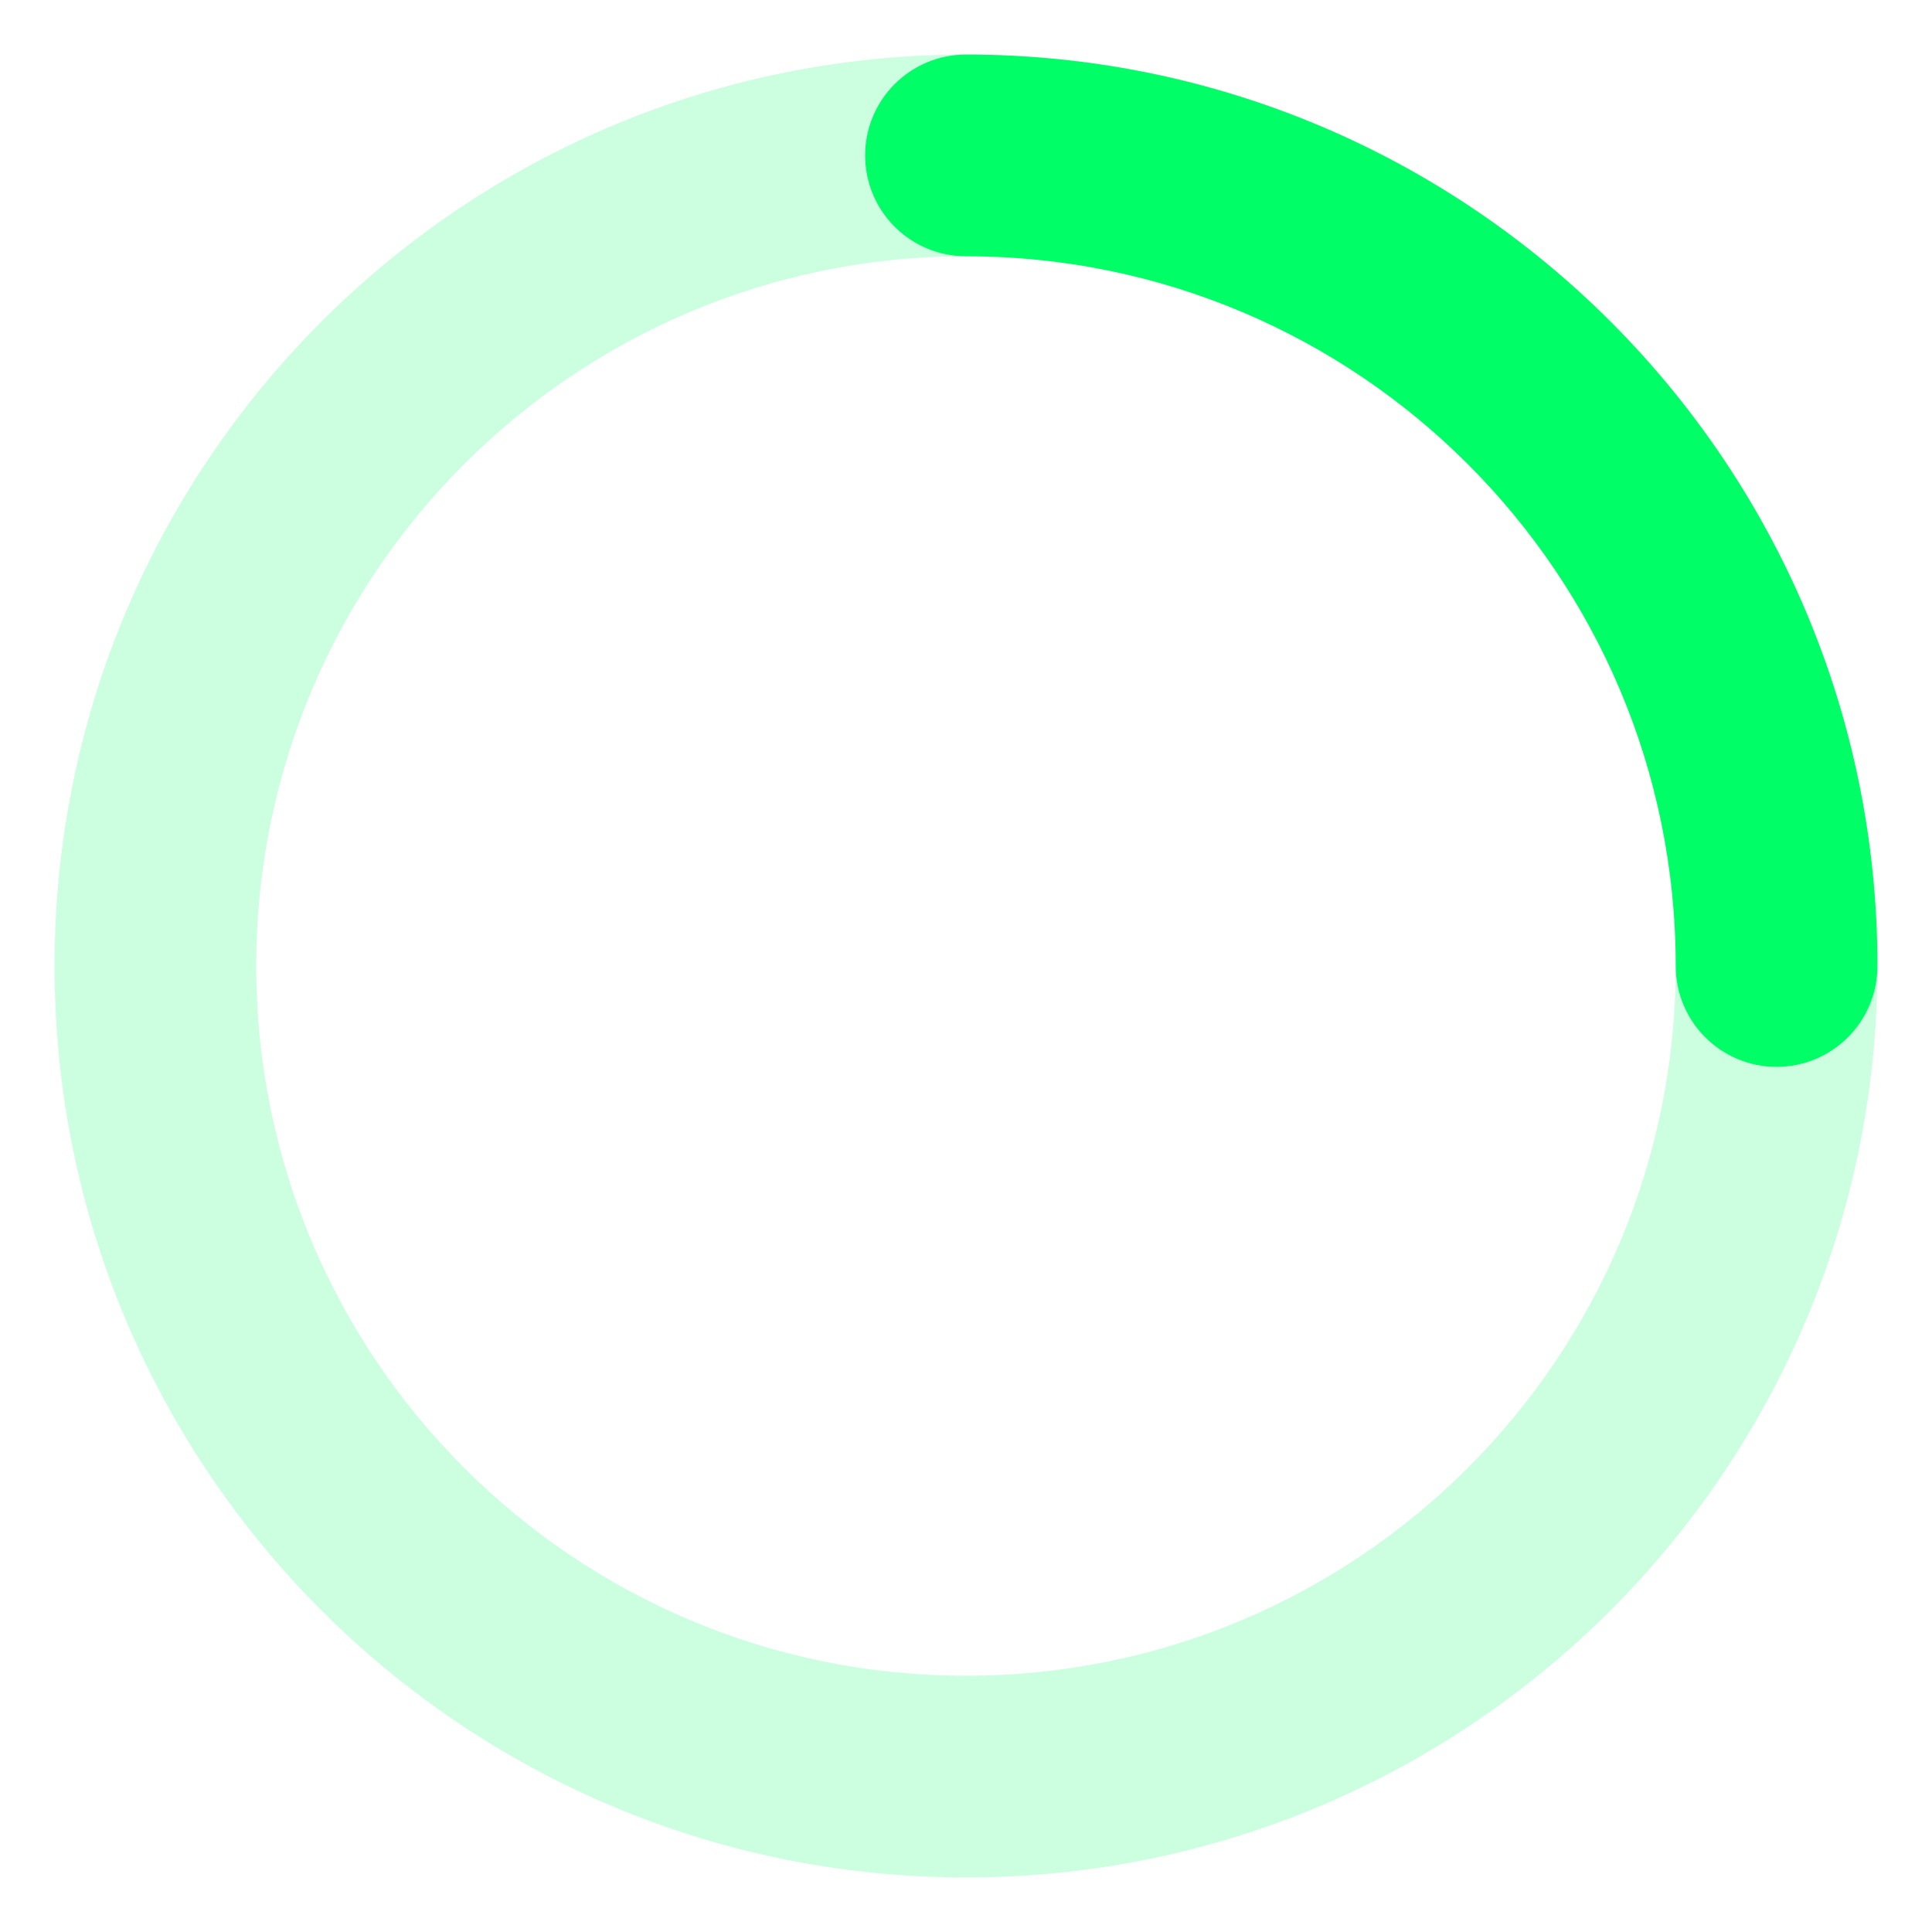
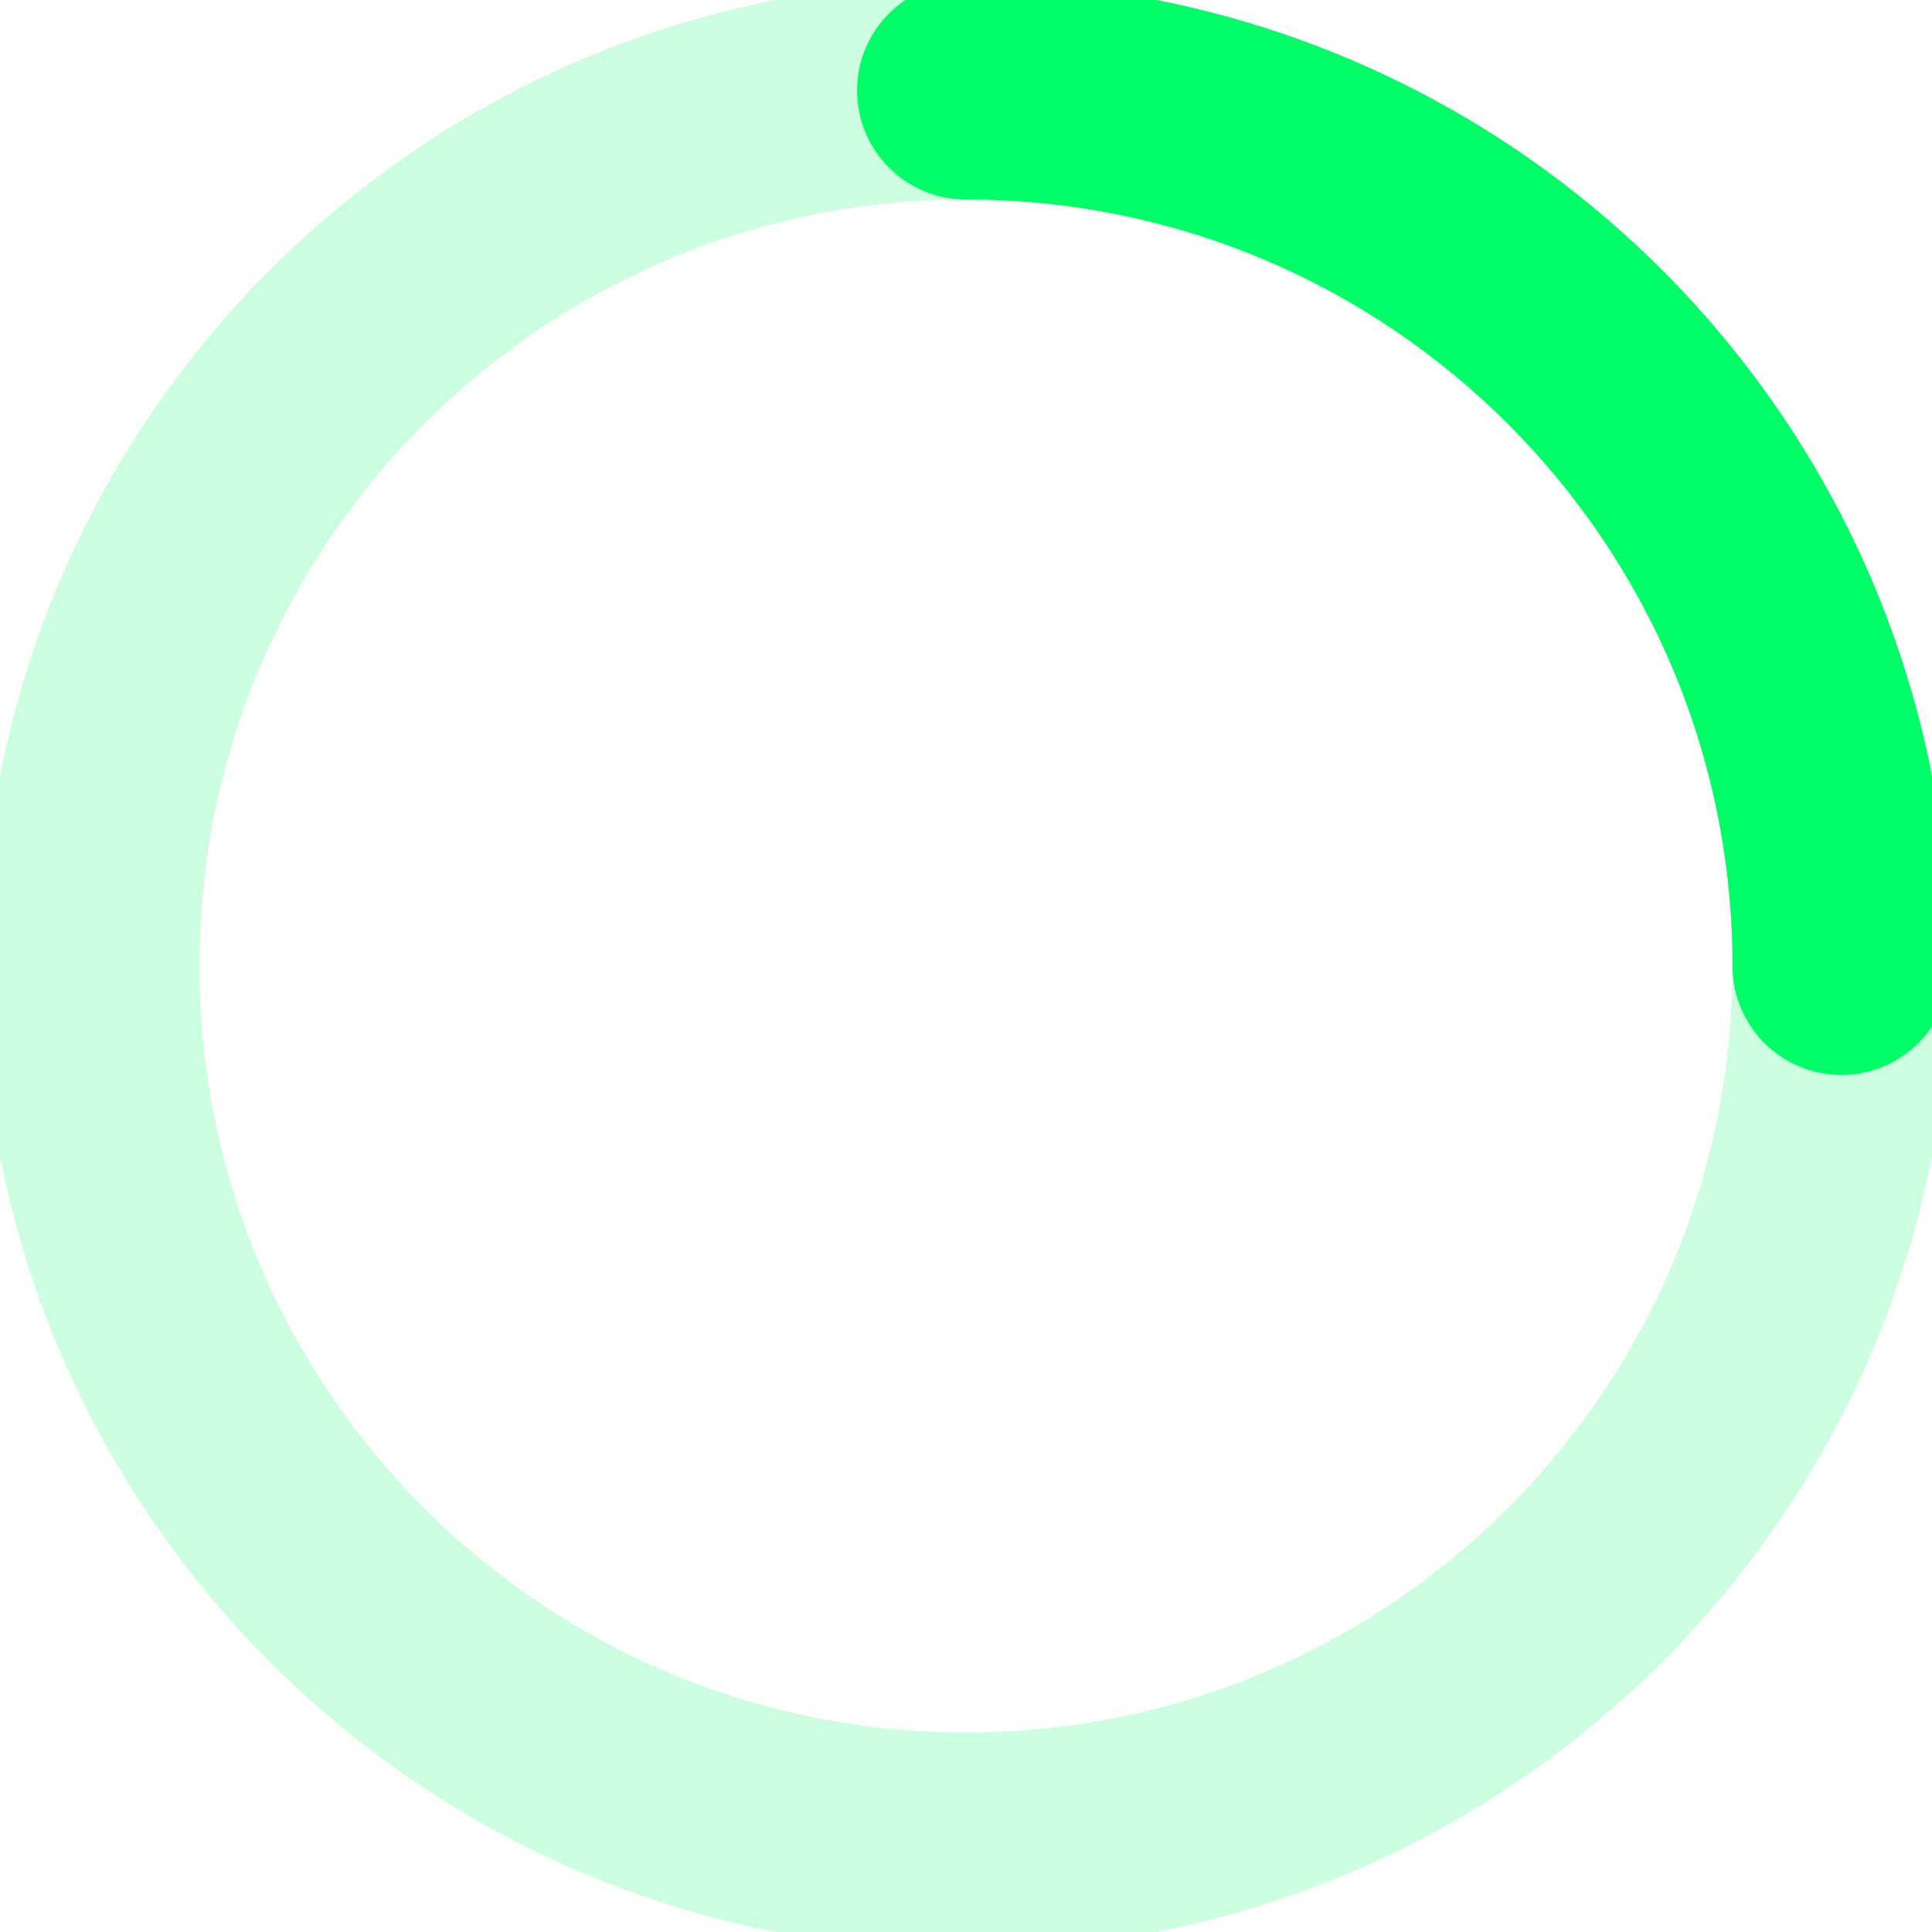
- <svg xmlns="http://www.w3.org/2000/svg" width="230px" height="230px" viewBox="-0.64 -0.64 17.28 17.28" fill="none" stroke="#00FF66" stroke-width="0.304">
+ <svg xmlns="http://www.w3.org/2000/svg" width="256px" height="256px" viewBox="0 0 16 16" fill="none" stroke="#00FF66" stroke-width="0.304">
  <style>
    
      .spin {
        animation: rotate 1.5s linear infinite;
-         transform-origin: center;
+         transform-origin: 50% 50%;
      }

      @keyframes rotate {
        0% {
          transform: rotate(0deg);
        }
        100% {
          transform: rotate(360deg);
        }
      }
    
  </style>
  <g class="spin">
    <g fill="#00FF66" fill-rule="evenodd" clip-rule="evenodd">
      <path d="M8 1.5a6.5 6.5 0 100 13 6.5 6.5 0 000-13zM0 8a8 8 0 1116 0A8 8 0 010 8z" opacity=".2" />
      <path d="M7.25.75A.75.75 0 018 0a8 8 0 018 8 .75.75 0 01-1.5 0A6.5 6.5 0 008 1.5a.75.75 0 01-.75-.75z" />
    </g>
  </g>
</svg>
